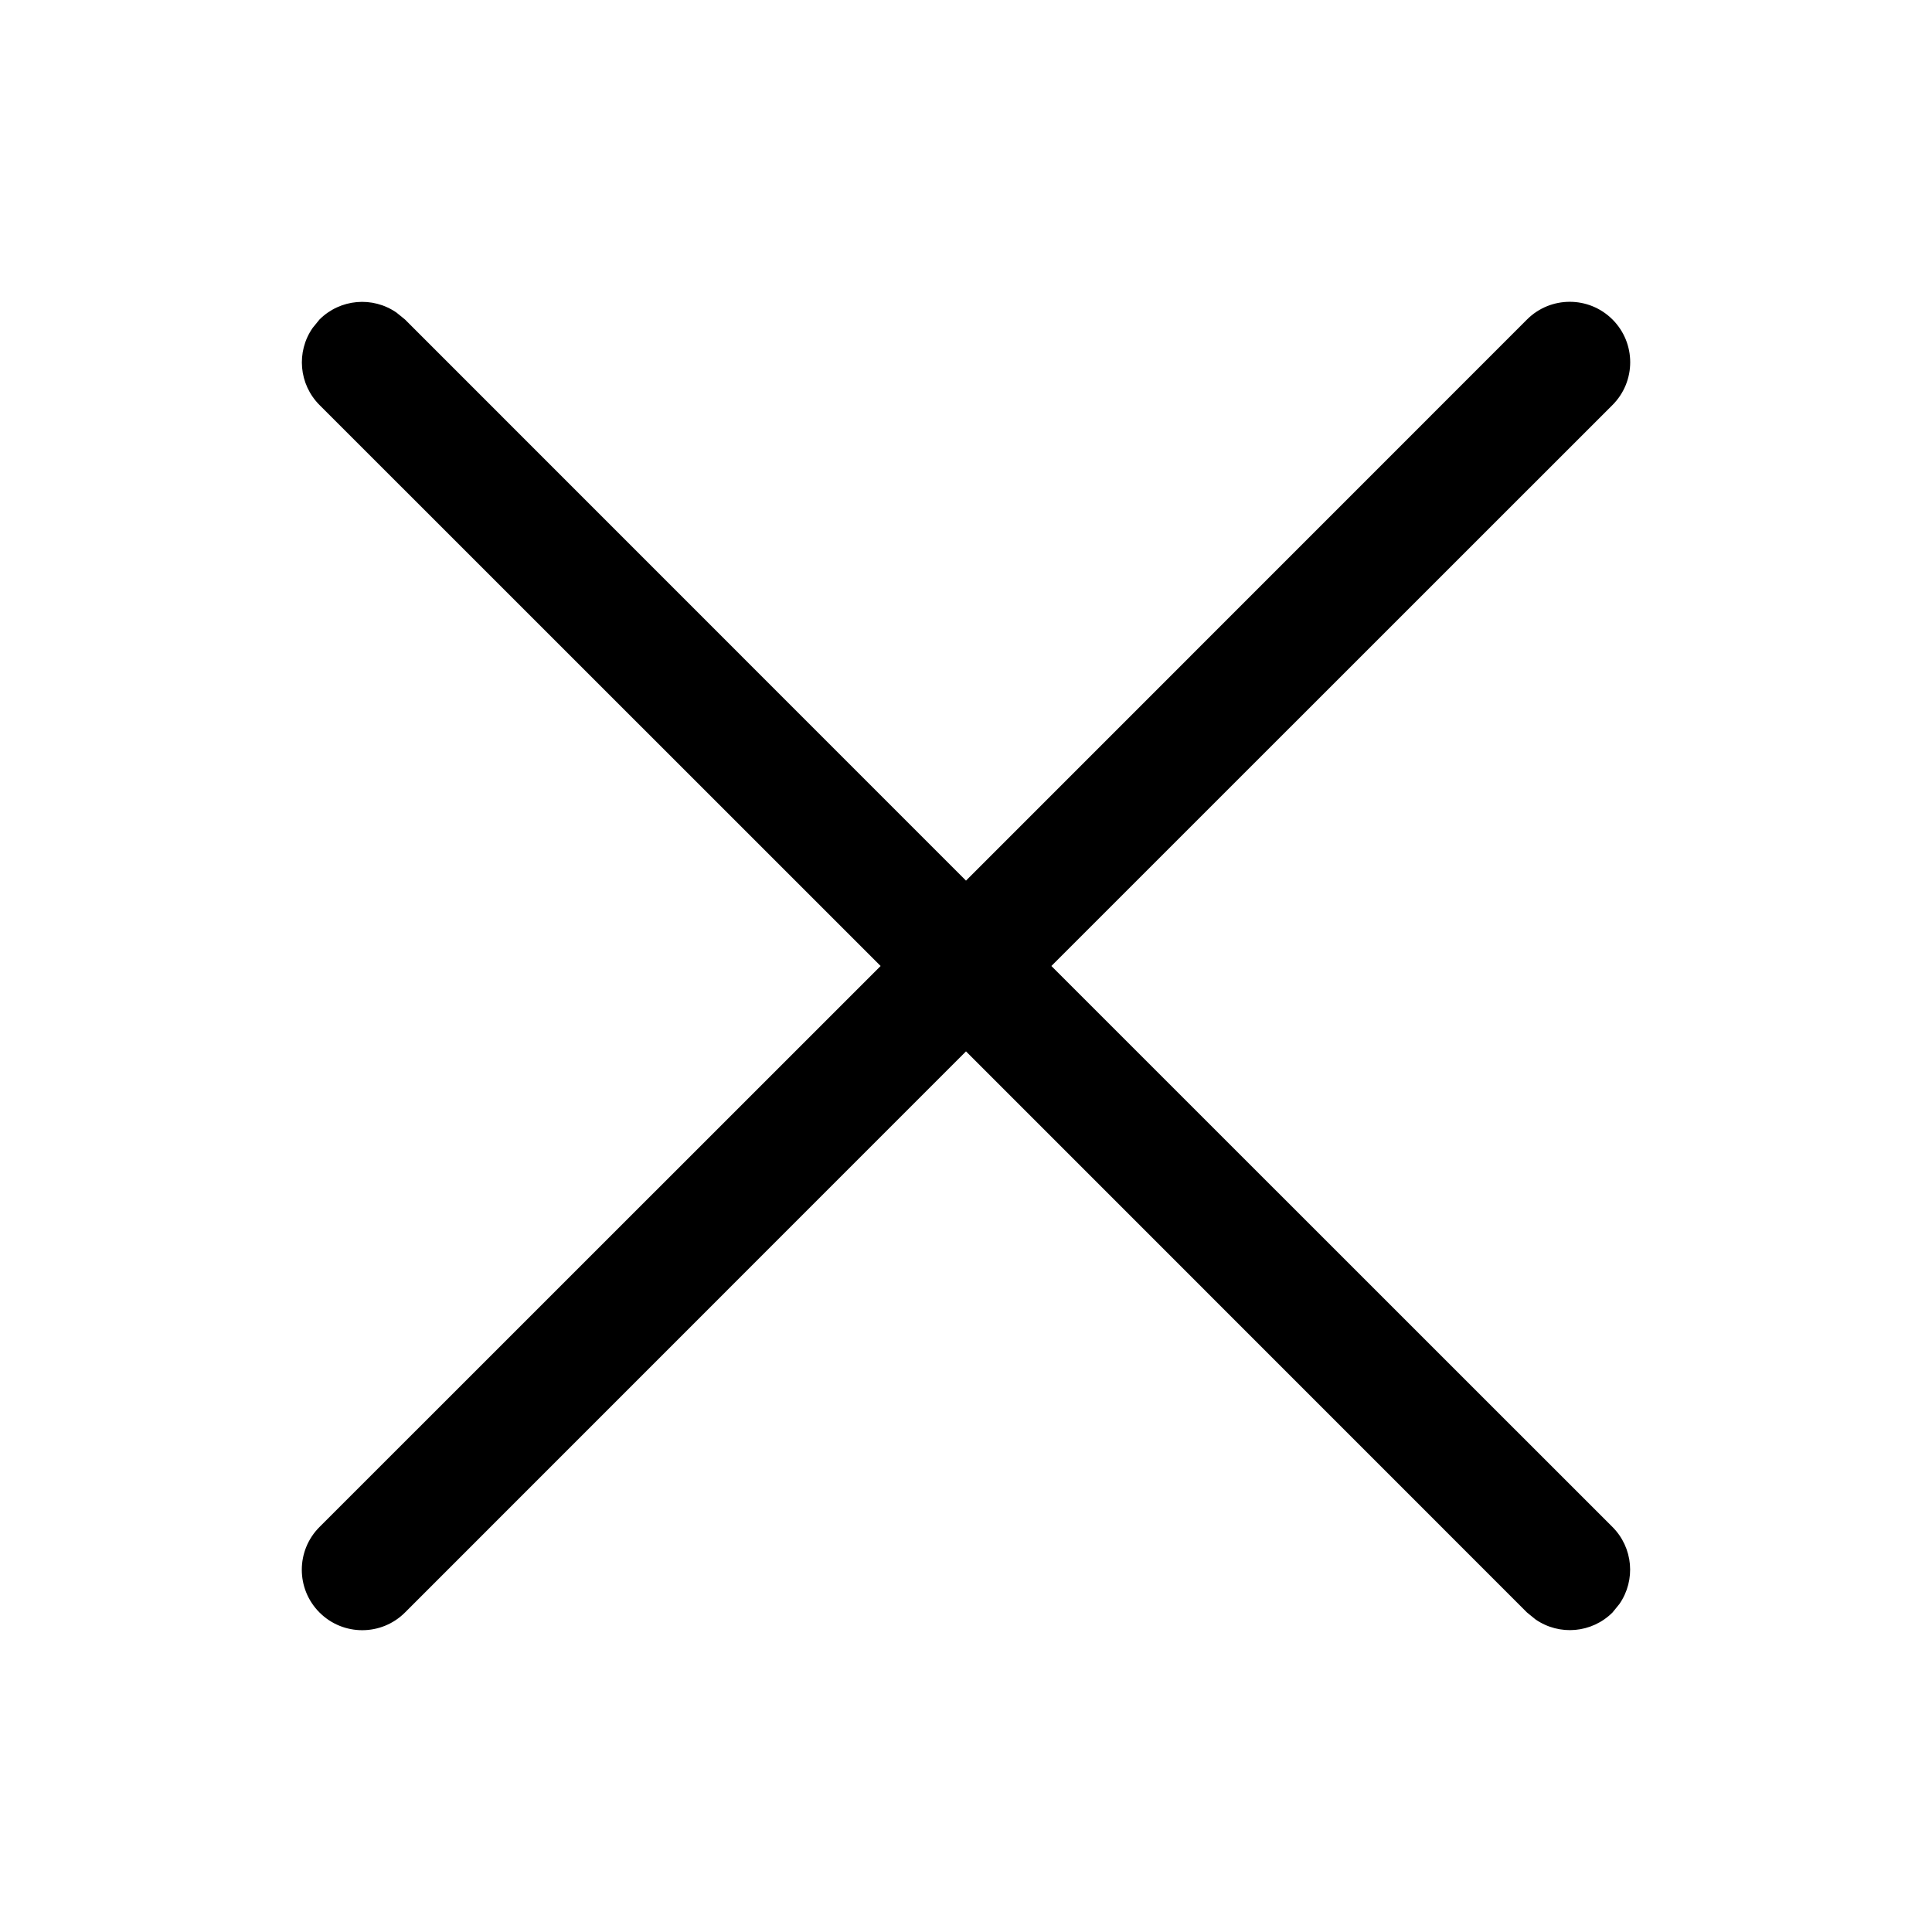
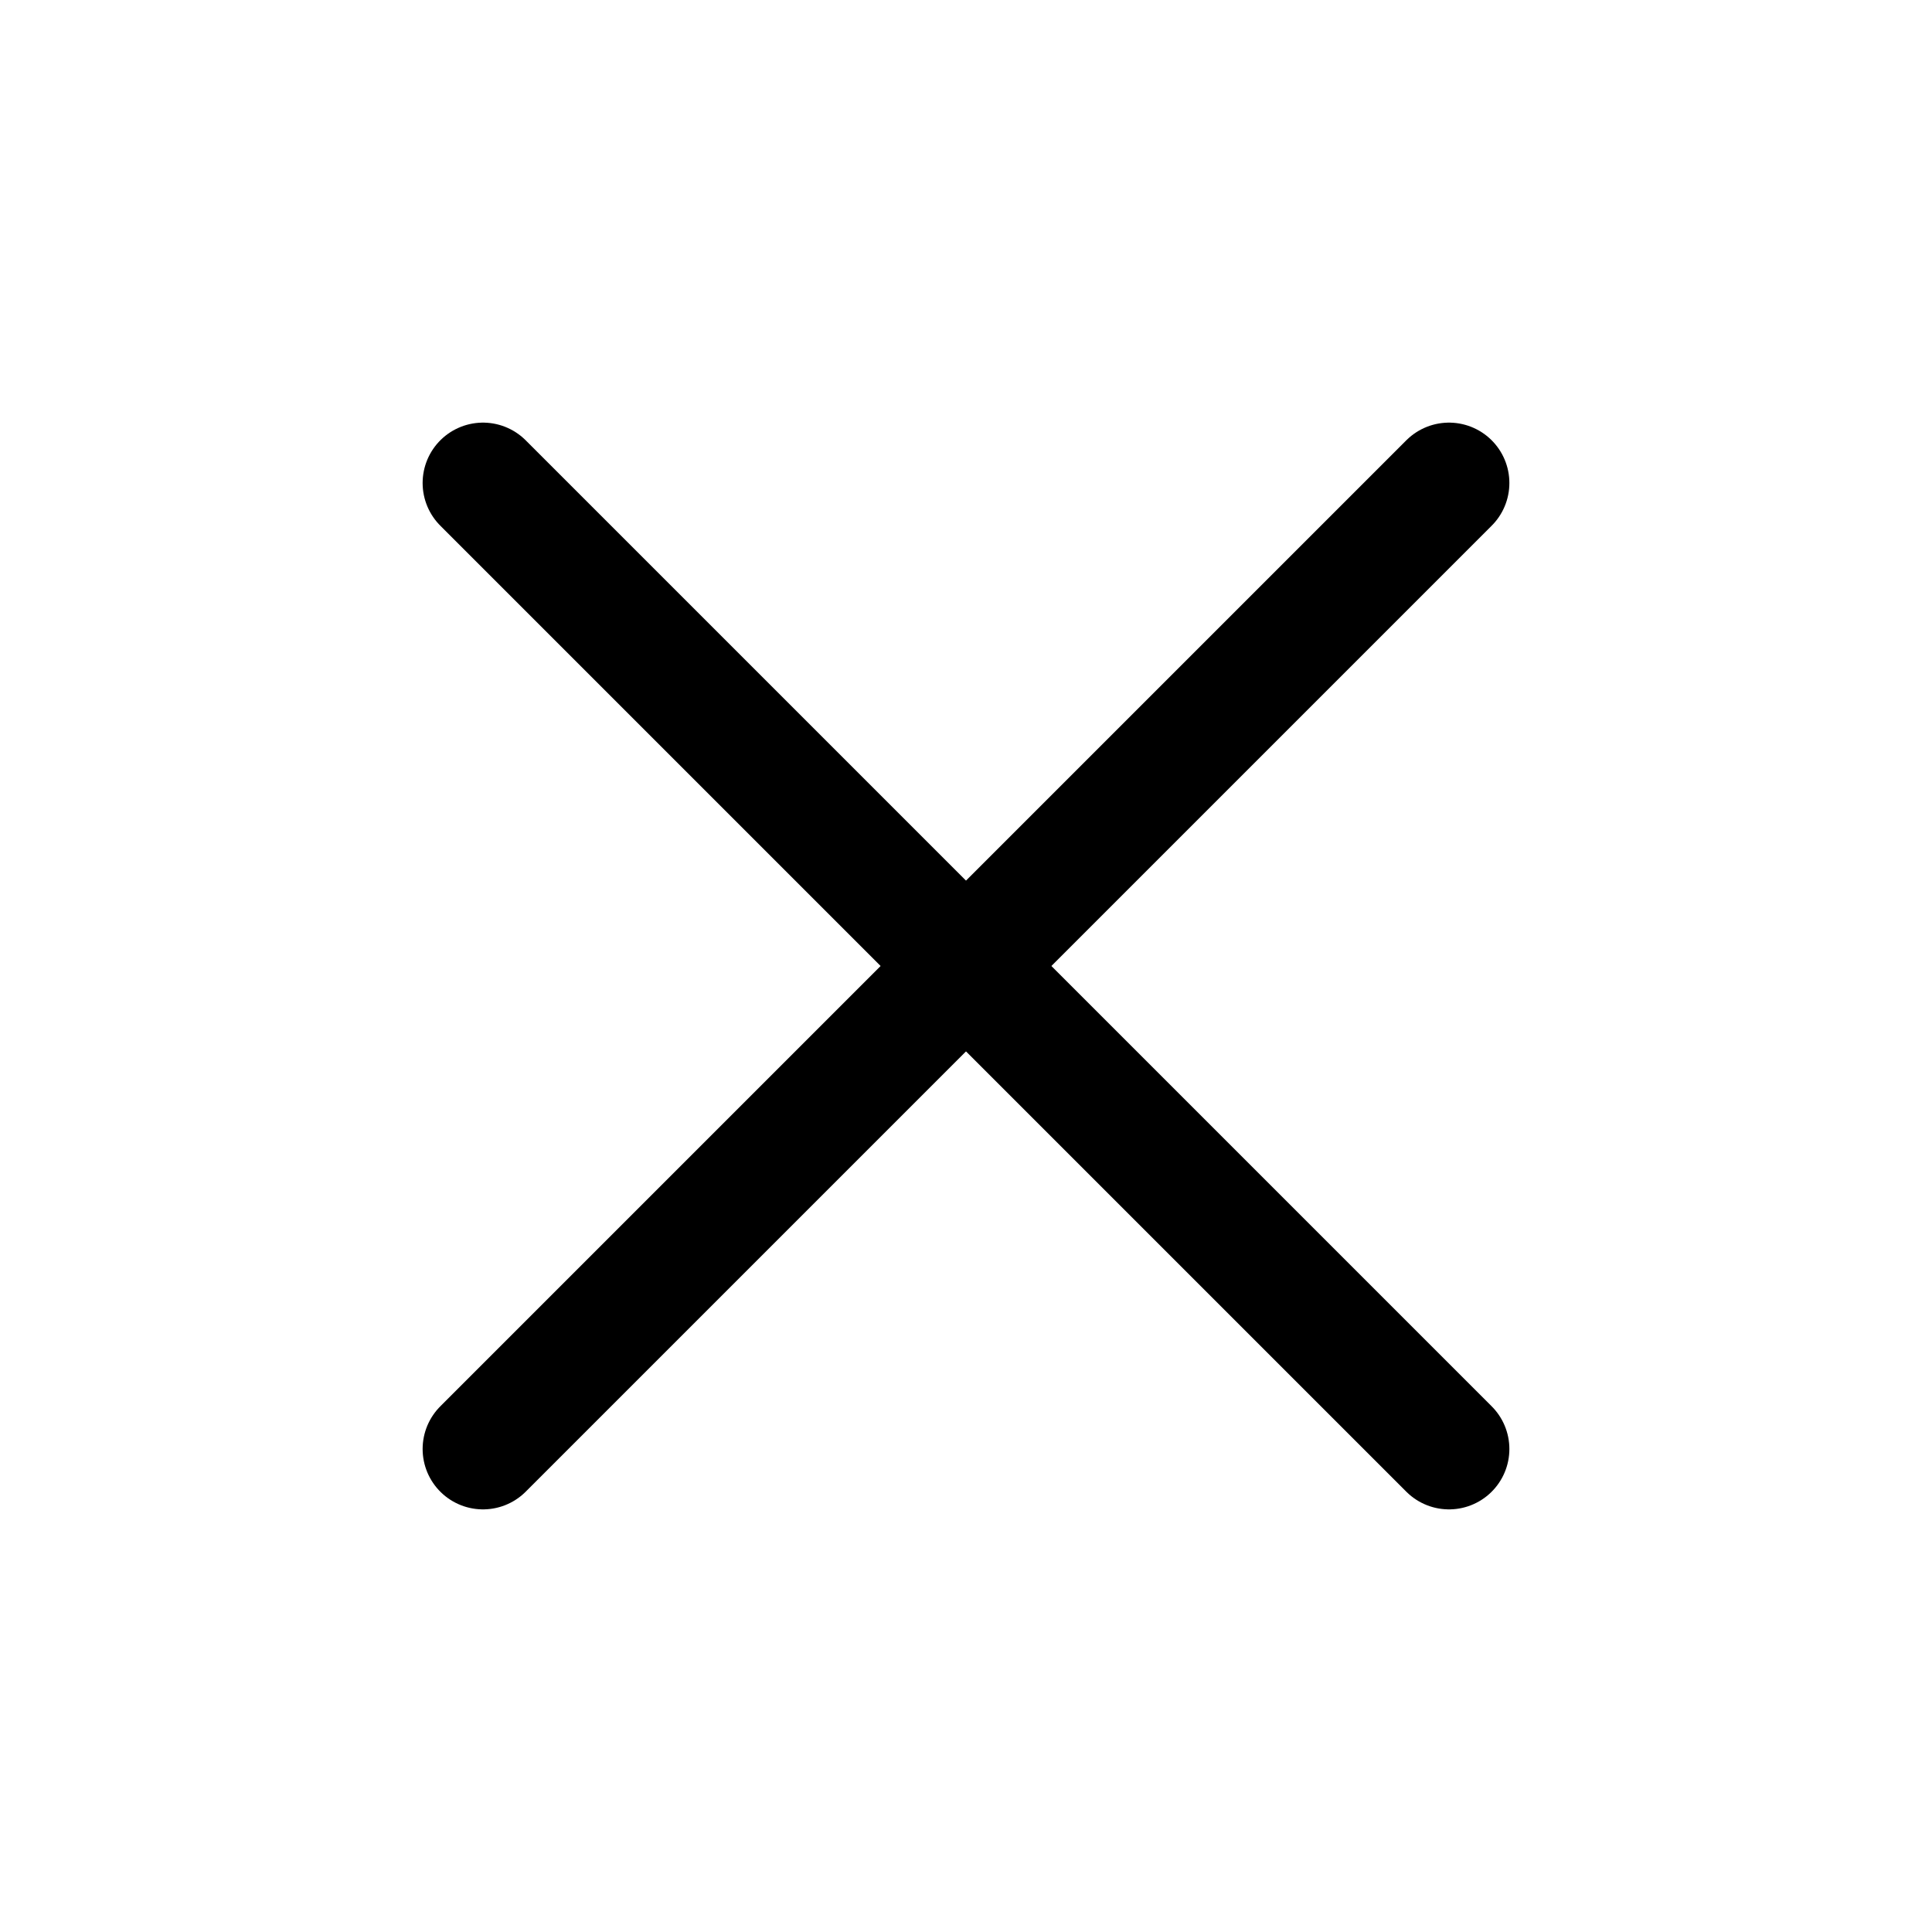
- <svg xmlns="http://www.w3.org/2000/svg" viewBox="0 0 16 16">
-   <path fill="currentColor" d="m2.589 2.716l.057-.07a.5.5 0 0 1 .638-.057l.07.057L8 7.293l4.646-4.647a.5.5 0 0 1 .708.708L8.707 8l4.647 4.646a.5.5 0 0 1 .057.638l-.057.07a.5.5 0 0 1-.638.057l-.07-.057L8 8.707l-4.646 4.647a.5.5 0 0 1-.708-.708L7.293 8L2.646 3.354a.5.5 0 0 1-.057-.638l.057-.07z" />
+ <svg xmlns="http://www.w3.org/2000/svg" viewBox="0 0 24 24" fill="none" stroke="currentColor" stroke-width="1.5" stroke-linecap="round" stroke-linejoin="round">
+   <path d="M18 6 6 18" />
+   <path d="m6 6 12 12" />
</svg>
